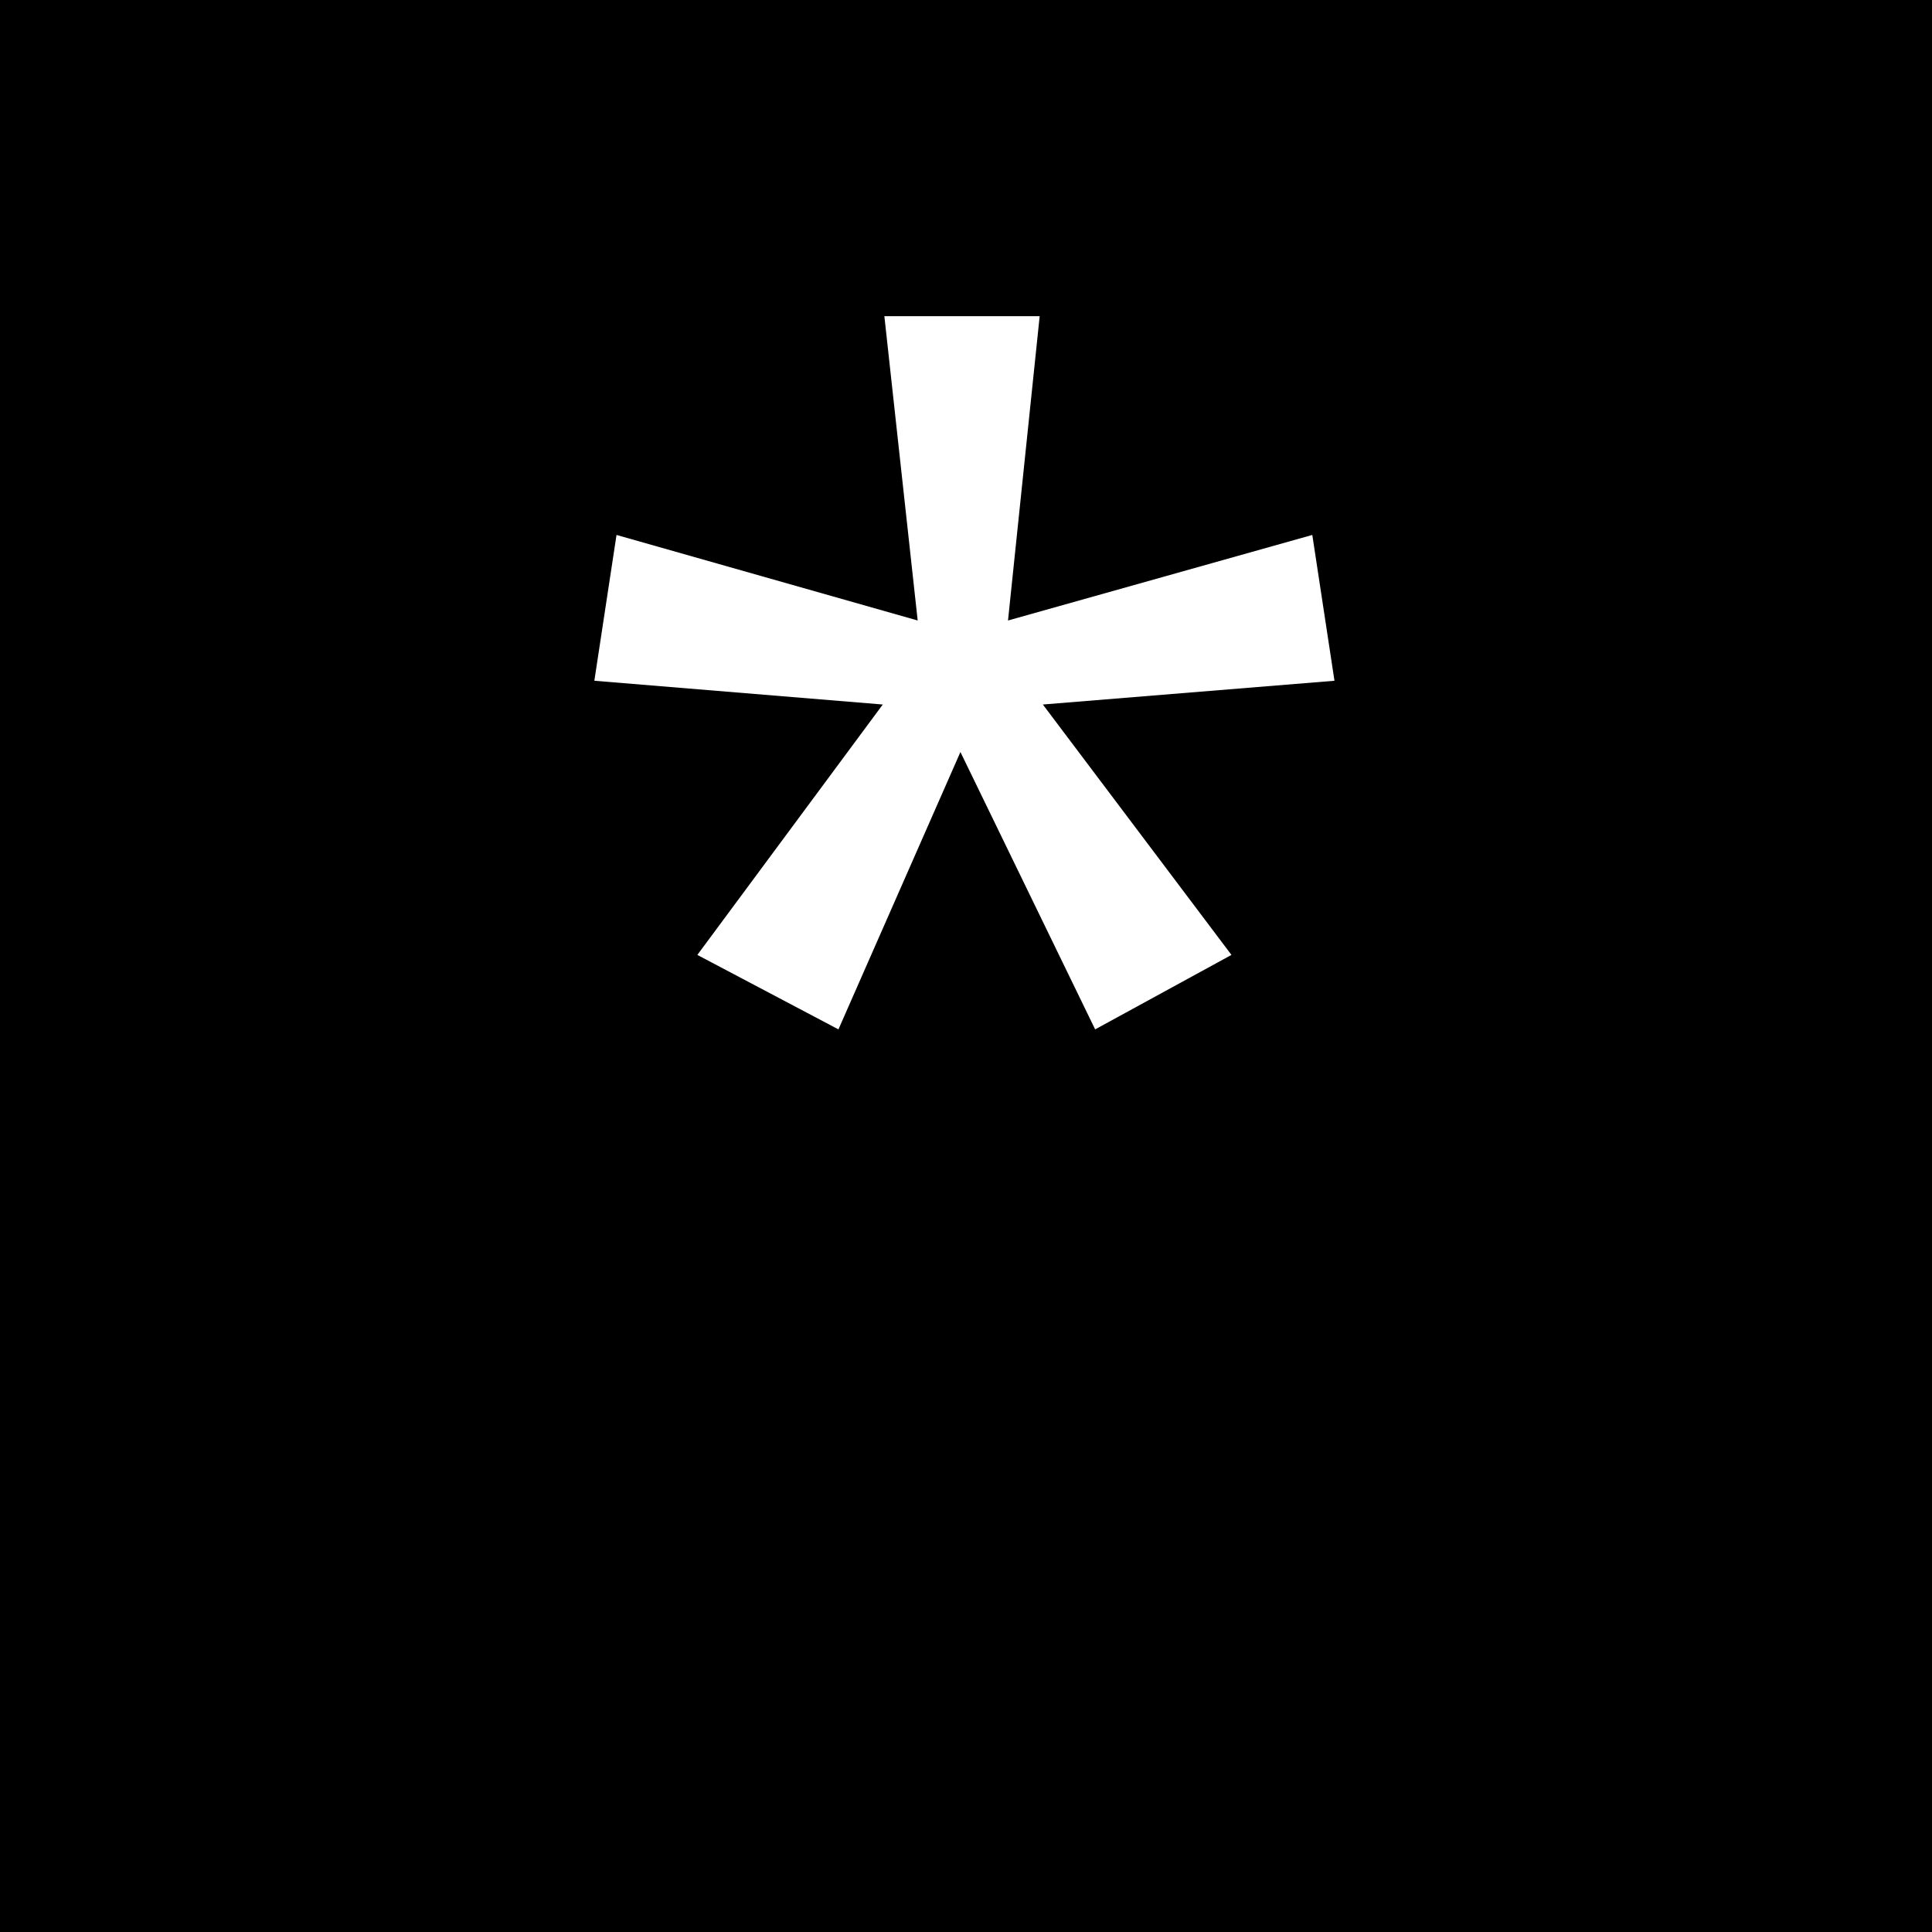
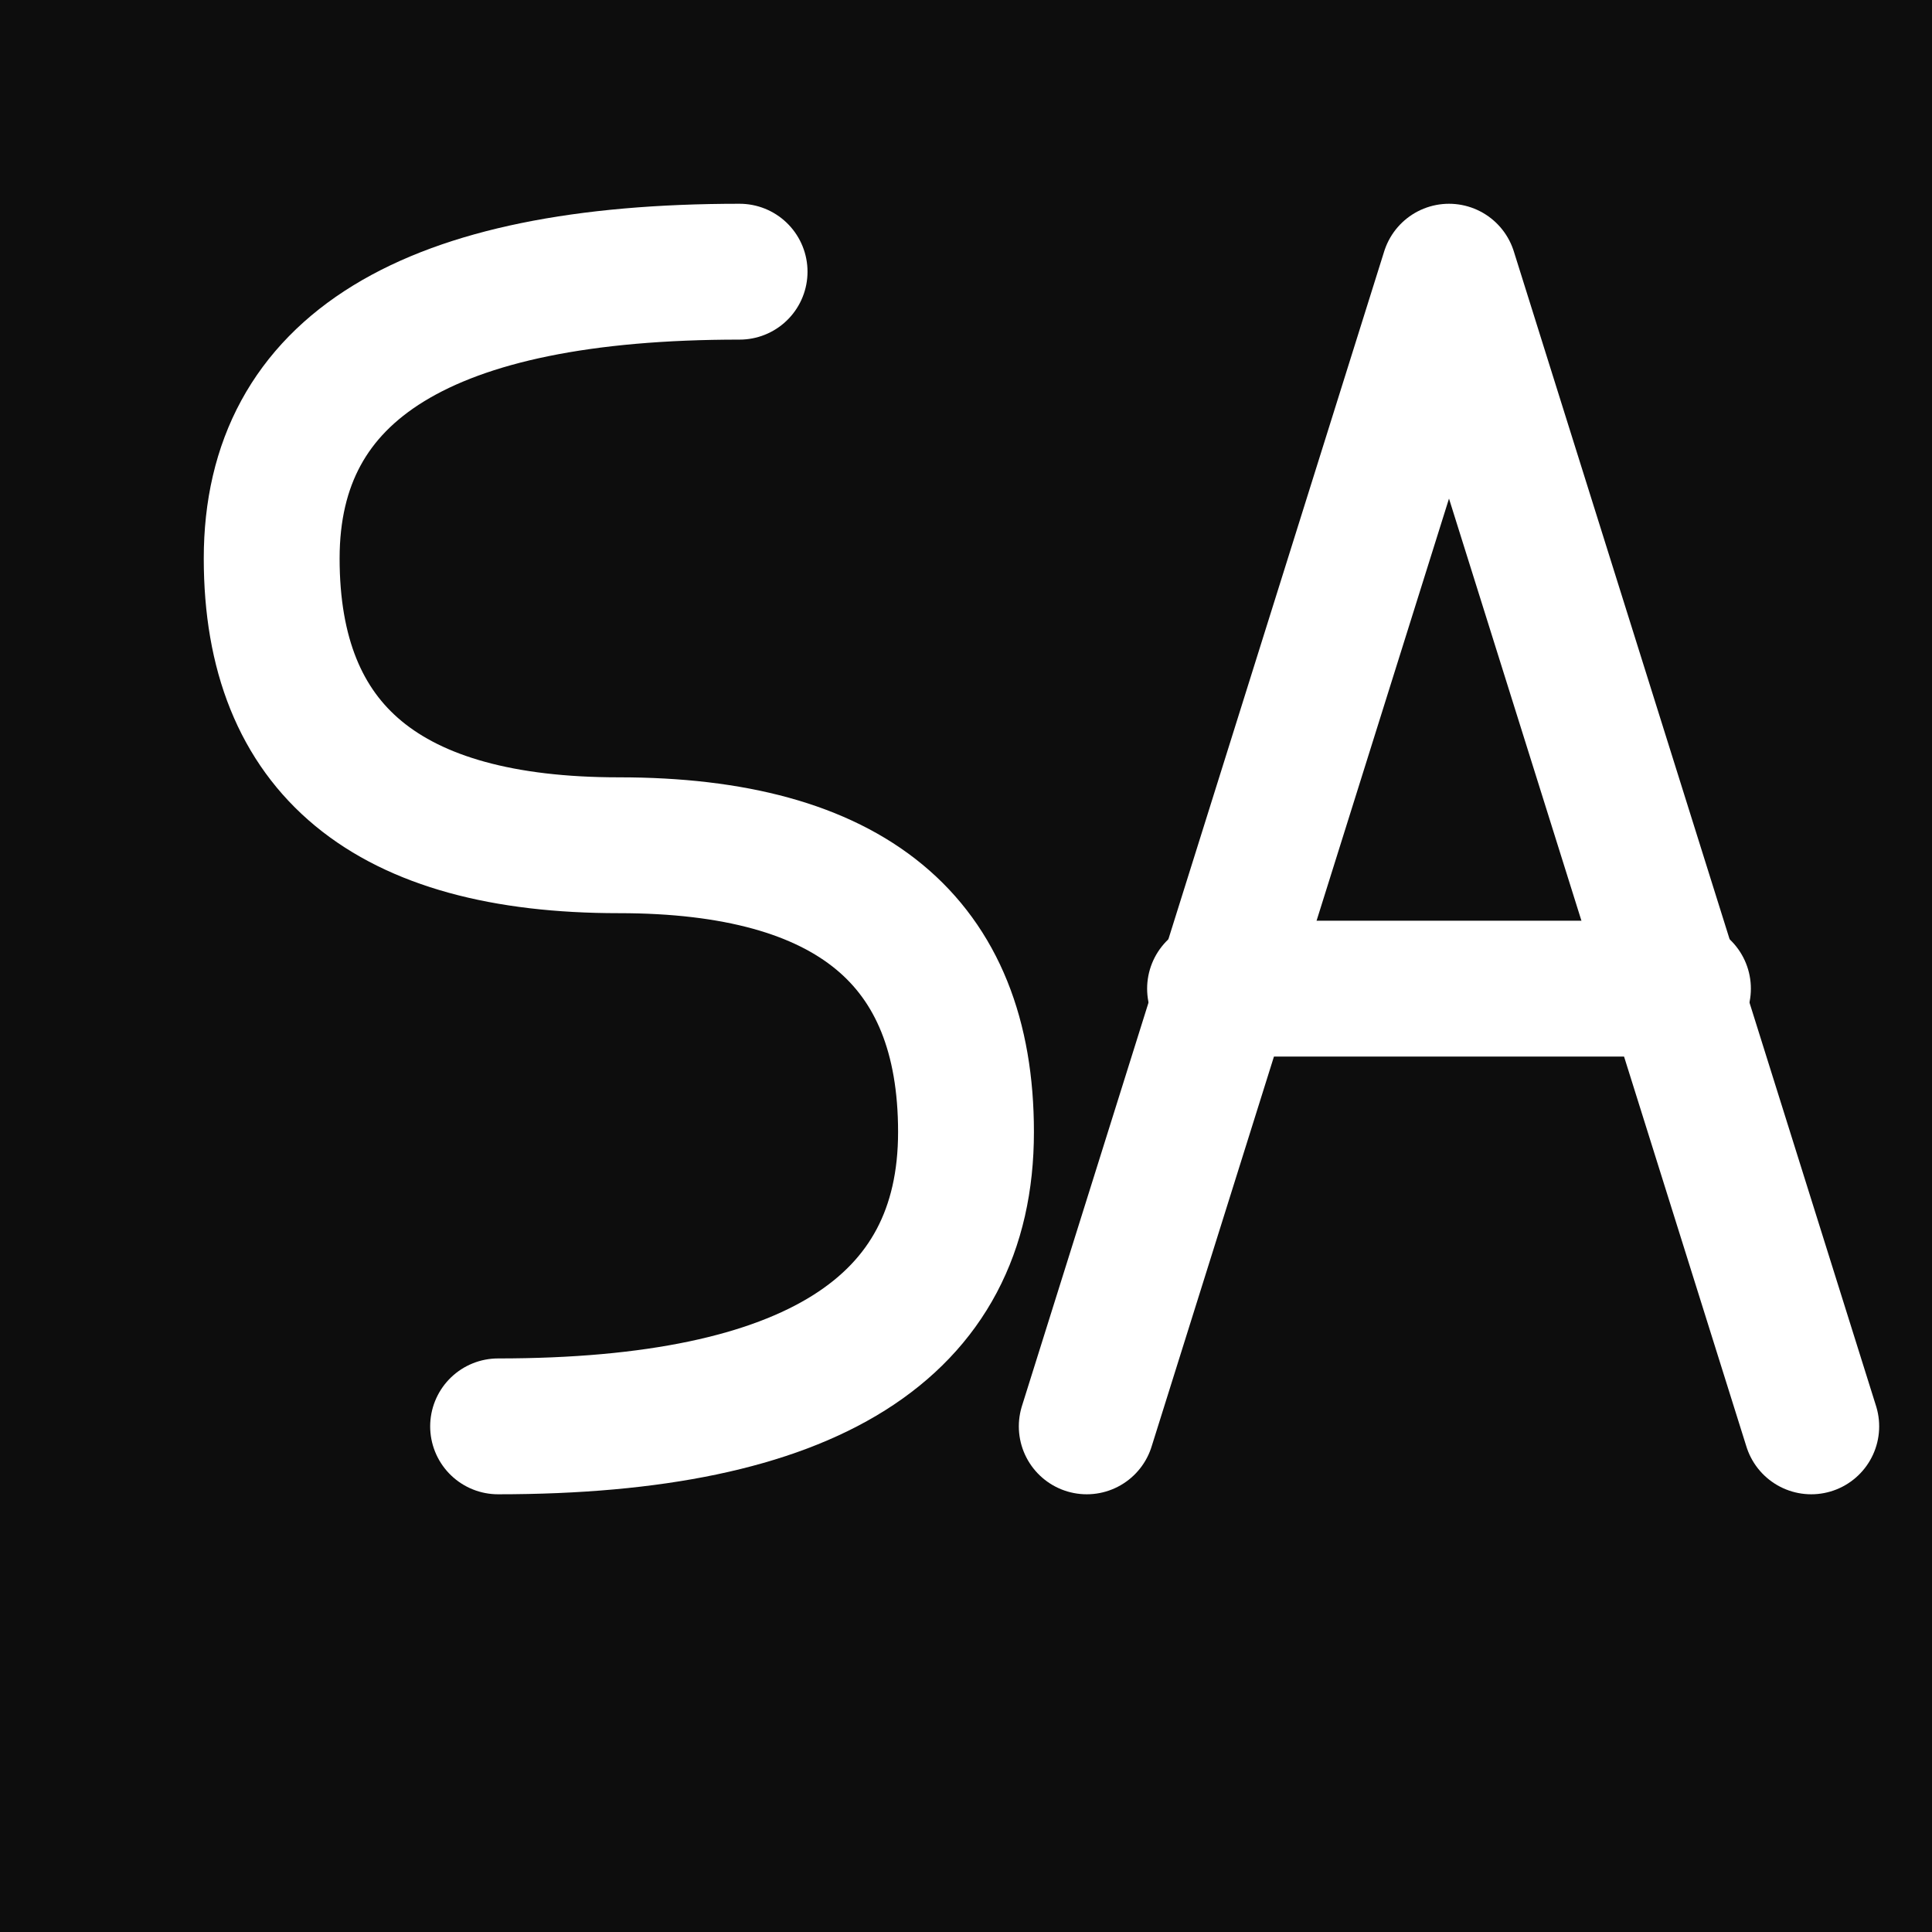
<svg xmlns="http://www.w3.org/2000/svg" viewBox="0 0 512 512" width="512" height="512">
-   <rect width="512" height="512" fill="#000000" />
-   <text x="256" y="256" dy=".35em" text-anchor="middle" font-size="420" fill="white" font-family="sans-serif">*</text>
+   <rect width="512" height="512" fill="#0d0d0d" />
+   <g fill="none" stroke="#ffffff" stroke-width="36" stroke-linecap="round" stroke-linejoin="round">
+     <path d="M 196 72 Q 72 72 72 148 Q 72 224 164 224 Q 256 224 256 300 Q 256 378 132 378" />
+     <path d="M 288 378 L 384 72 L 480 378" />
+     <line x1="322" y1="262" x2="446" y2="262" />
+   </g>
</svg>
